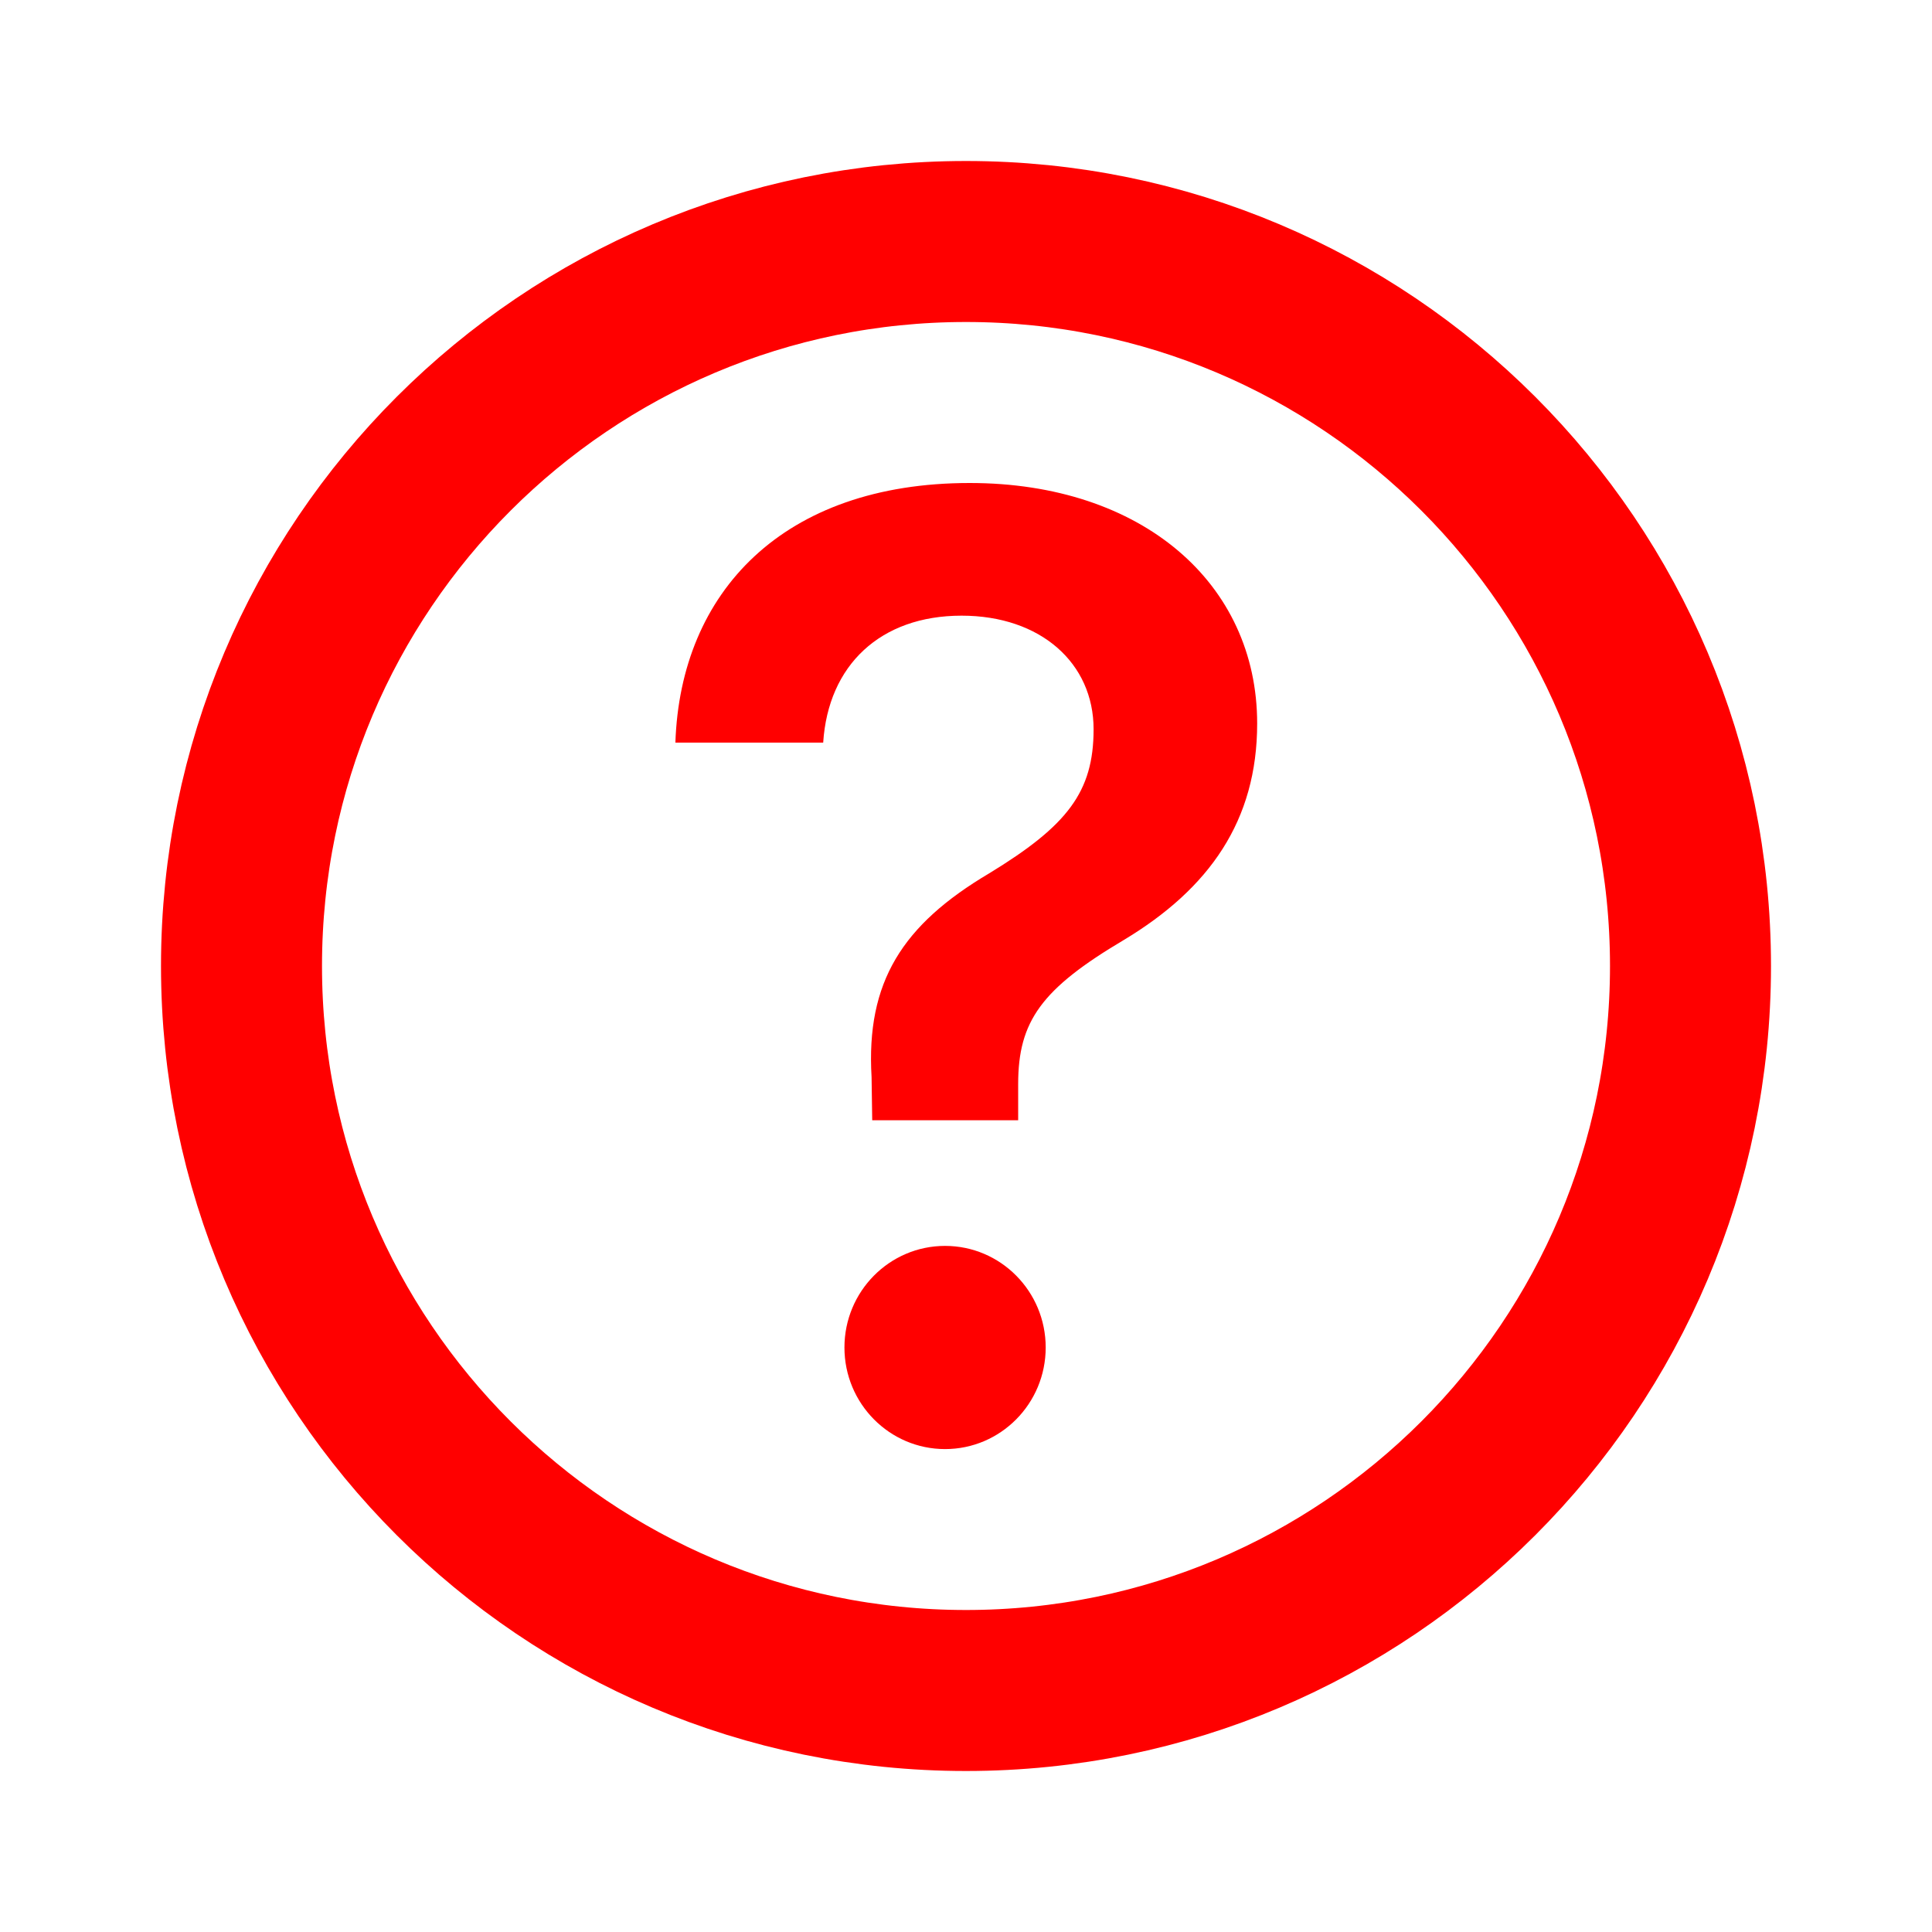
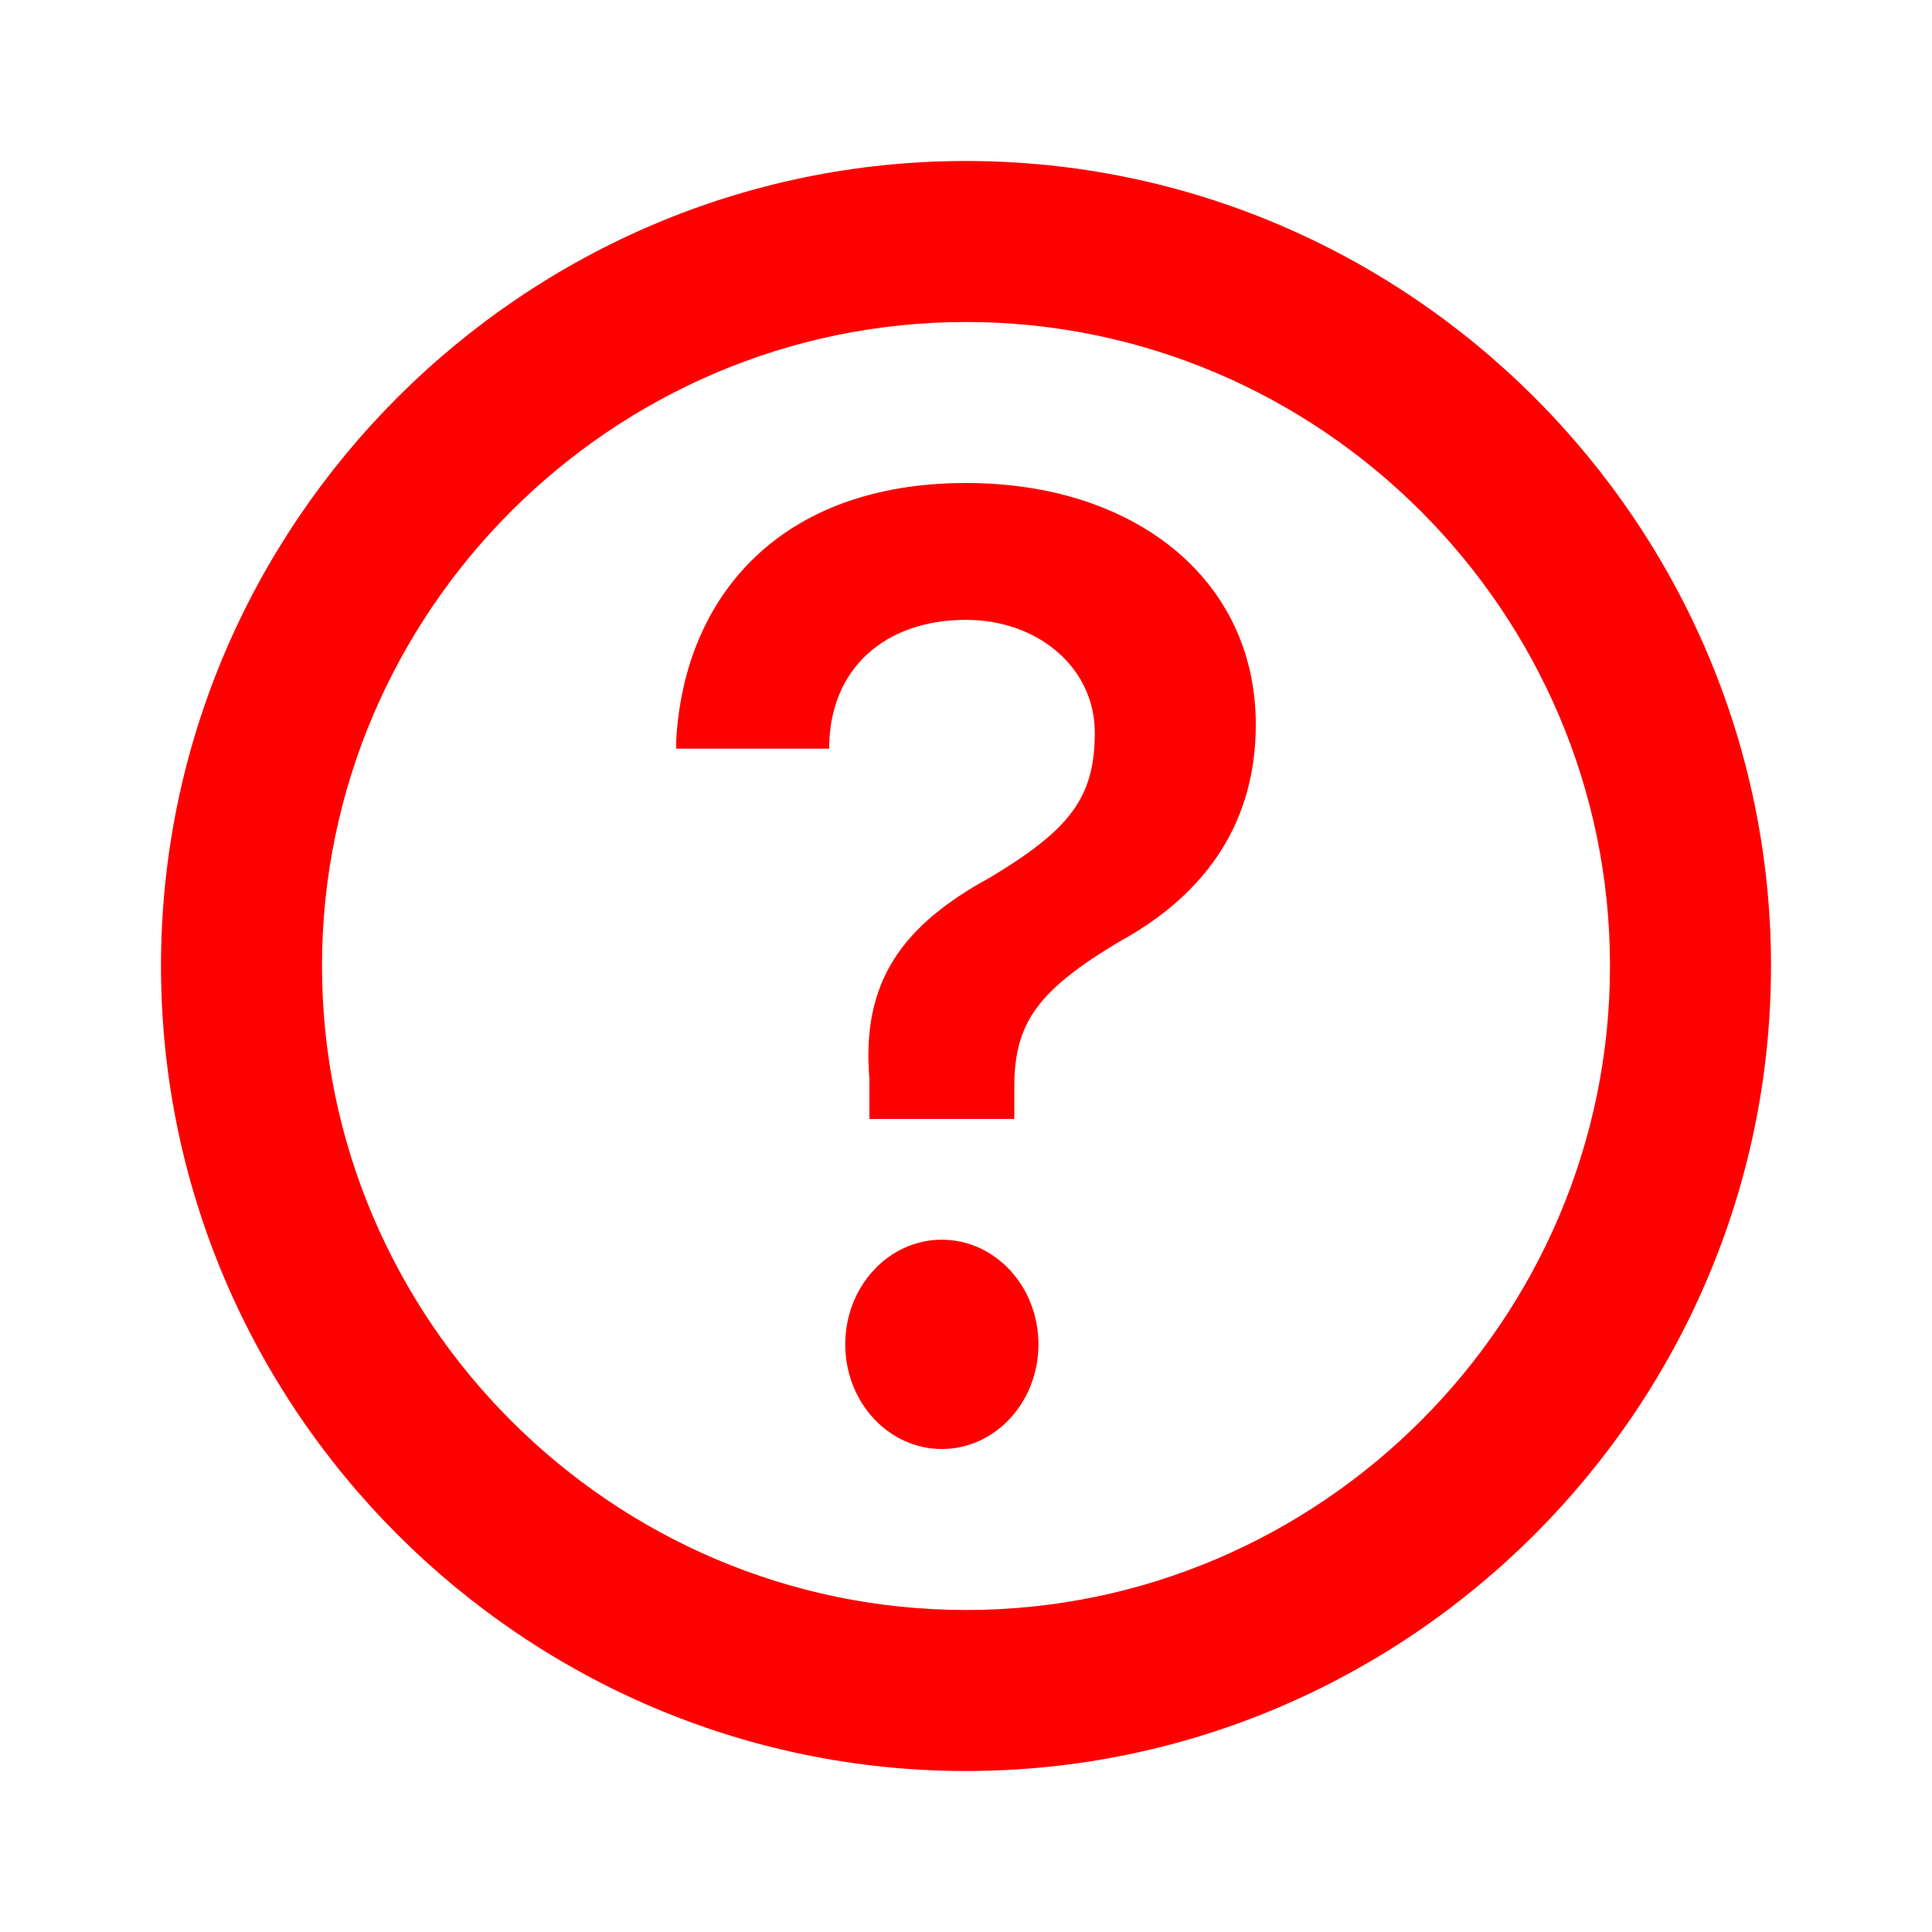
- <svg xmlns="http://www.w3.org/2000/svg" width="24" height="24" viewBox="0 0 24 24" fill="none">
-   <path d="M21 12C21 16.971 16.971 21 12 21C7.029 21 3 16.971 3 12C3 7.029 7.029 3 12 3C16.971 3 21 7.029 21 12Z" stroke="#FF0000" stroke-width="2" />
-   <path d="M8.39 9.225C8.452 7.356 9.726 6 12.046 6C14.187 6 15.617 7.246 15.617 8.988C15.617 10.195 15.023 11.038 13.96 11.677C12.937 12.284 12.648 12.686 12.648 13.467V13.916H10.835L10.827 13.38C10.757 12.197 11.21 11.488 12.288 10.849C13.257 10.258 13.585 9.84 13.585 9.059C13.585 8.239 12.929 7.648 11.945 7.648C10.937 7.648 10.288 8.263 10.226 9.225H8.39Z" fill="#FF0000" />
-   <ellipse cx="11.74" cy="16.739" rx="1.25" ry="1.262" fill="#FF0000" />
+ <svg xmlns="http://www.w3.org/2000/svg" version="1.1" x="0px" y="0px" width="24px" height="24px" viewBox="0 0 24 24" style="enable-background:new 0 0 24 24;" xml:space="preserve">
+   <style type="text/css">
+ 		.st0{fill:#FF0000;}
+ </style>
+   <g>
+     <path class="st0" d="M12,22C6.5,22,2,17.5,2,12S6.5,2,12,2c5.5,0,10,4.5,10,10S17.5,22,12,22z M12,4c-4.4,0-8,3.6-8,8s3.6,8,8,8   s8-3.6,8-8S16.4,4,12,4z" />
+   </g>
+   <path class="st0" d="M8.4,9.2C8.5,7.4,9.7,6,12,6c2.1,0,3.6,1.2,3.6,3c0,1.2-0.6,2.1-1.7,2.7c-1,0.6-1.3,1-1.3,1.8v0.4h-1.8l0-0.5  c-0.1-1.2,0.4-1.9,1.5-2.5c1-0.6,1.3-1,1.3-1.8c0-0.8-0.7-1.4-1.6-1.4c-1,0-1.7,0.6-1.7,1.6H8.4z" />
+   <ellipse class="st0" cx="11.7" cy="16.7" rx="1.2" ry="1.3" />
</svg>
